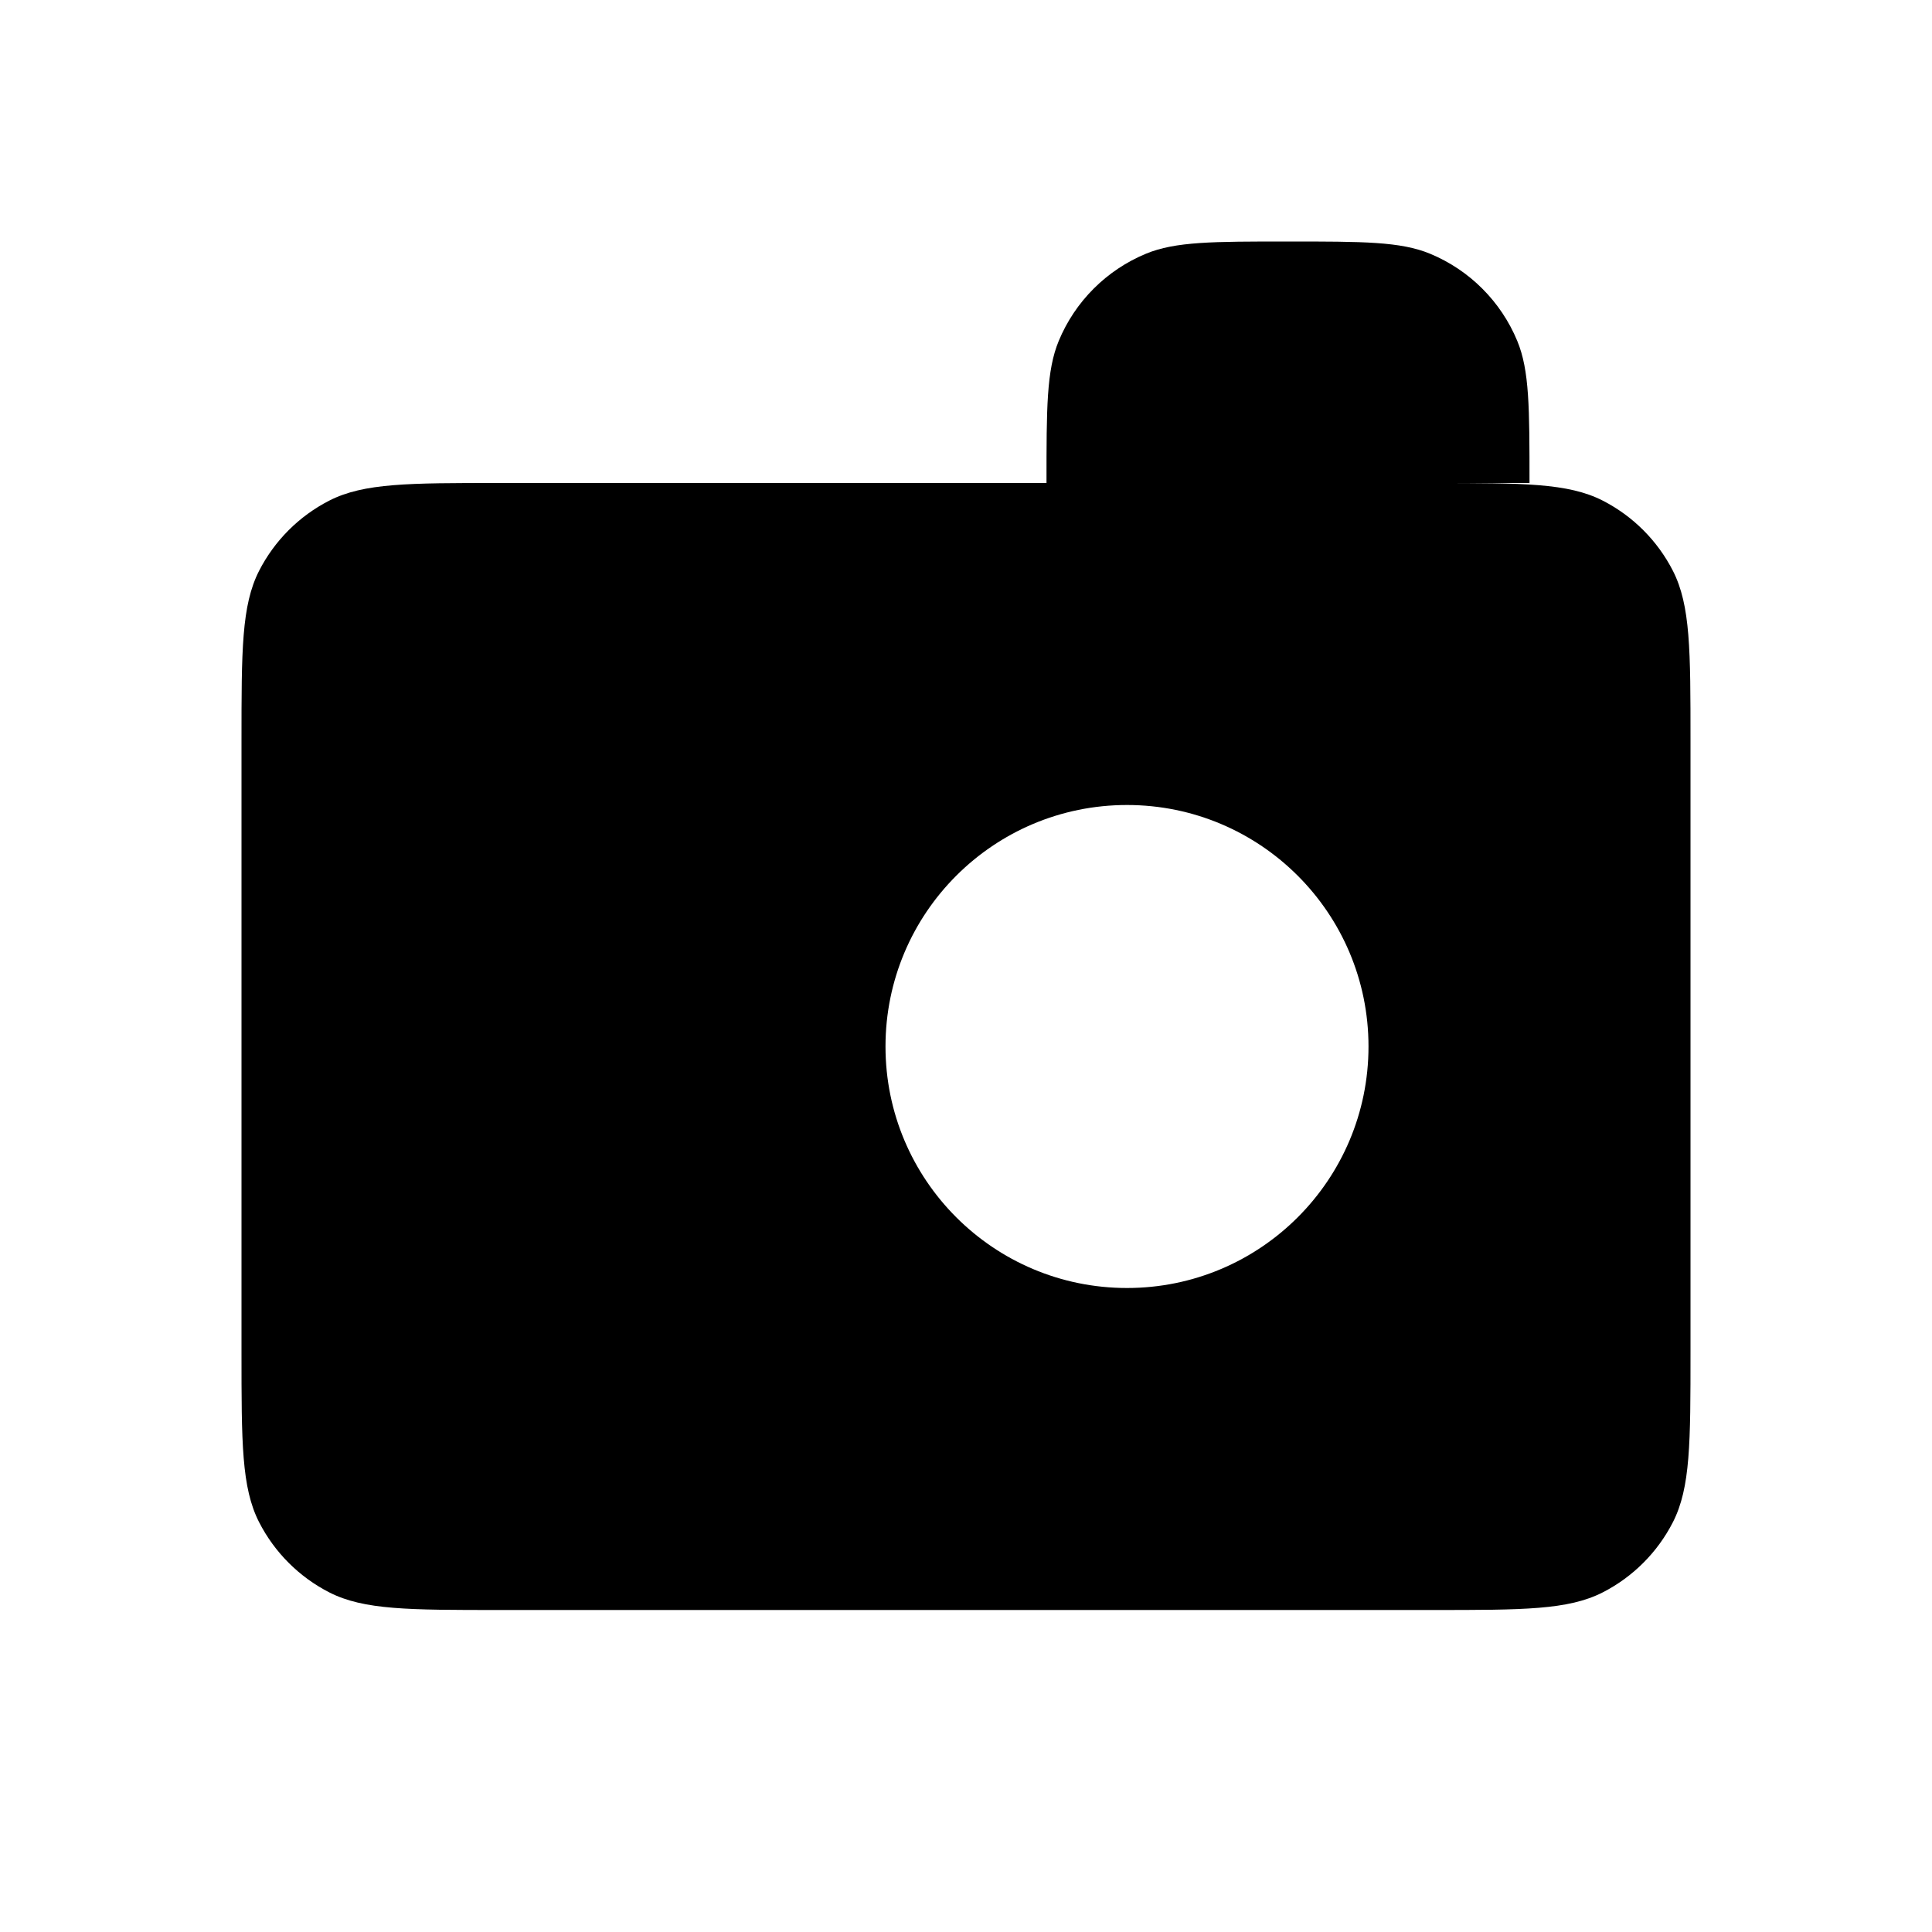
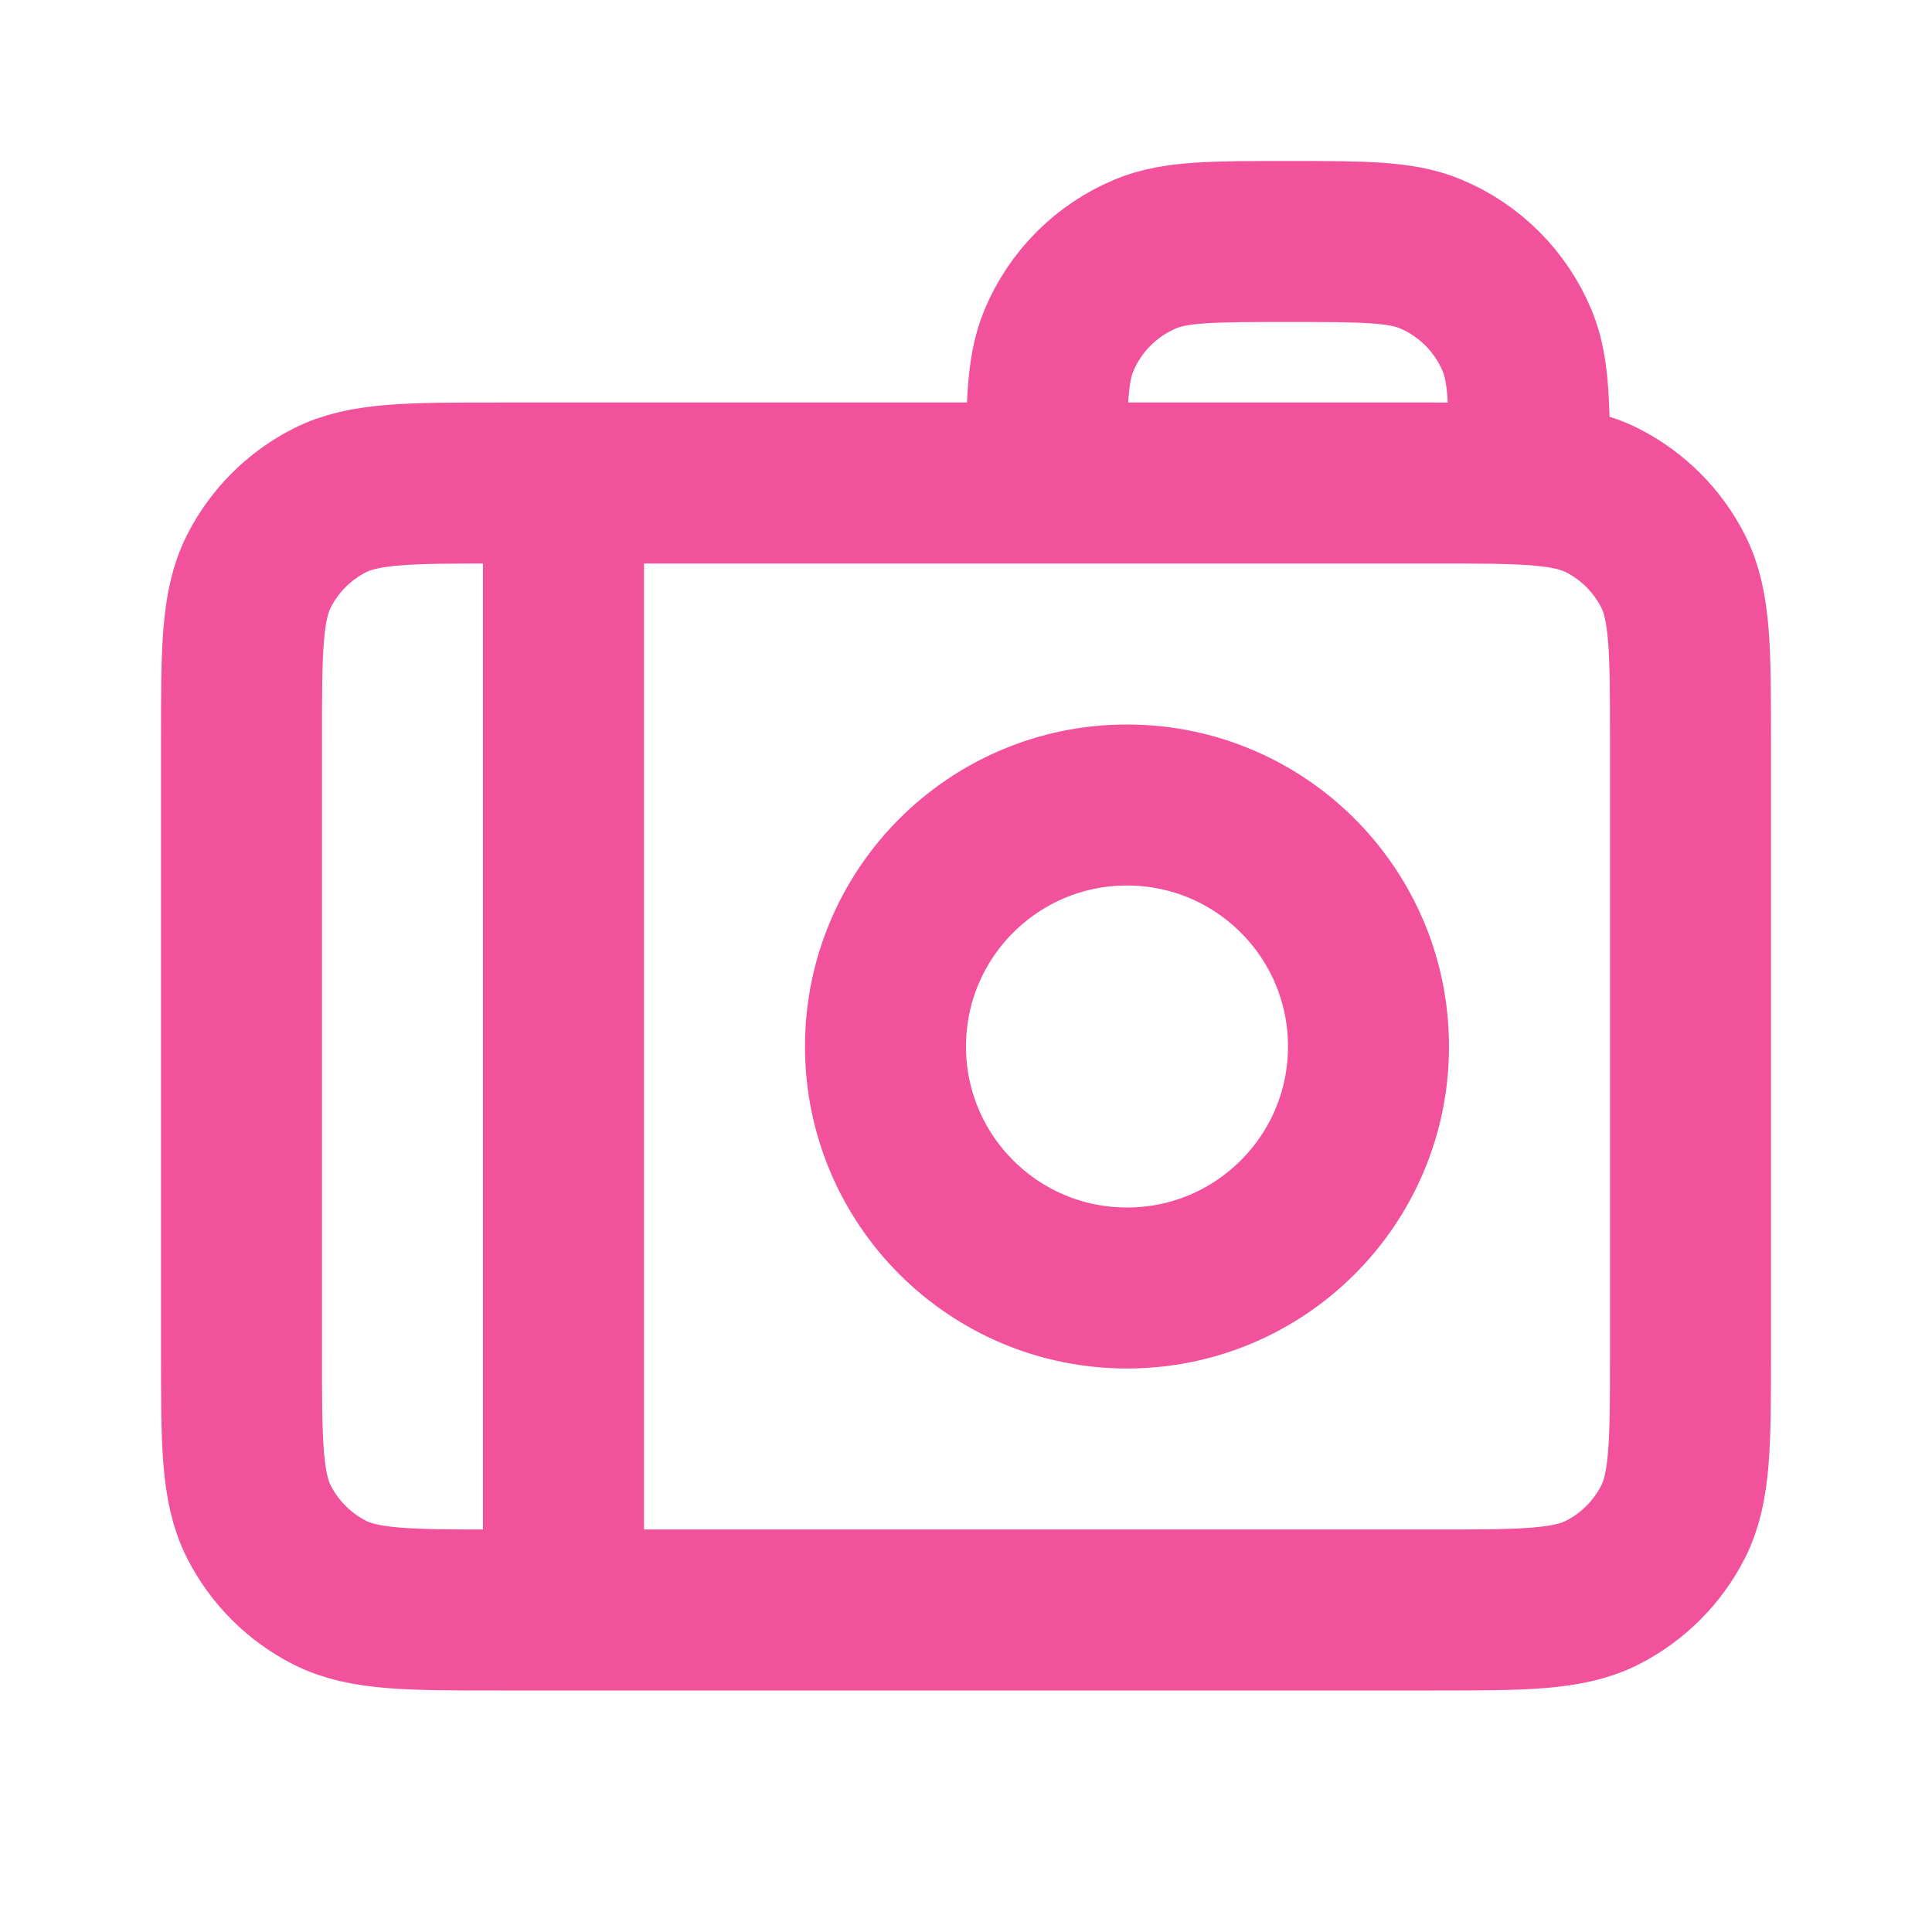
- <svg xmlns="http://www.w3.org/2000/svg" width="800px" height="800px" viewBox="0 0 24 24" fill="none;">
-   <path d="M7 6V20M19 6C19 5.068 19 4.602 18.848 4.235C18.645 3.745 18.255 3.355 17.765 3.152C17.398 3 16.932 3 16 3C15.068 3 14.602 3 14.235 3.152C13.745 3.355 13.355 3.745 13.152 4.235C13 4.602 13 5.068 13 6M17 13C17 14.657 15.657 16 14 16C12.343 16 11 14.657 11 13C11 11.343 12.343 10 14 10C15.657 10 17 11.343 17 13ZM6.2 20H17.8C18.92 20 19.48 20 19.908 19.782C20.284 19.59 20.59 19.284 20.782 18.908C21 18.48 21 17.92 21 16.8V9.2C21 8.08 21 7.52 20.782 7.092C20.59 6.716 20.284 6.41 19.908 6.218C19.48 6 18.92 6 17.8 6H6.2C5.08 6 4.52 6 4.092 6.218C3.716 6.41 3.41 6.716 3.218 7.092C3 7.52 3 8.08 3 9.2V16.8C3 17.92 3 18.48 3.218 18.908C3.41 19.284 3.716 19.59 4.092 19.782C4.52 20 5.08 20 6.2 20Z" stroke="#f2529b;" stroke-width="2" stroke-linecap="round" stroke-linejoin="round" />
+ <svg xmlns="http://www.w3.org/2000/svg" width="800px" height="800px" viewBox="0 0 24 24" fill="none">
+   <path d="M7 6V20M19 6C19 5.068 19 4.602 18.848 4.235C18.645 3.745 18.255 3.355 17.765 3.152C17.398 3 16.932 3 16 3C15.068 3 14.602 3 14.235 3.152C13.745 3.355 13.355 3.745 13.152 4.235C13 4.602 13 5.068 13 6M17 13C17 14.657 15.657 16 14 16C12.343 16 11 14.657 11 13C11 11.343 12.343 10 14 10C15.657 10 17 11.343 17 13ZM6.2 20H17.8C18.92 20 19.48 20 19.908 19.782C20.284 19.59 20.59 19.284 20.782 18.908C21 18.48 21 17.92 21 16.8V9.2C21 8.08 21 7.52 20.782 7.092C20.59 6.716 20.284 6.41 19.908 6.218C19.48 6 18.92 6 17.8 6H6.2C5.08 6 4.52 6 4.092 6.218C3.716 6.41 3.41 6.716 3.218 7.092C3 7.52 3 8.08 3 9.2V16.8C3 17.92 3 18.48 3.218 18.908C3.41 19.284 3.716 19.59 4.092 19.782C4.52 20 5.08 20 6.2 20Z" stroke="#f2529b" stroke-width="2" stroke-linecap="round" stroke-linejoin="round" />
</svg>
